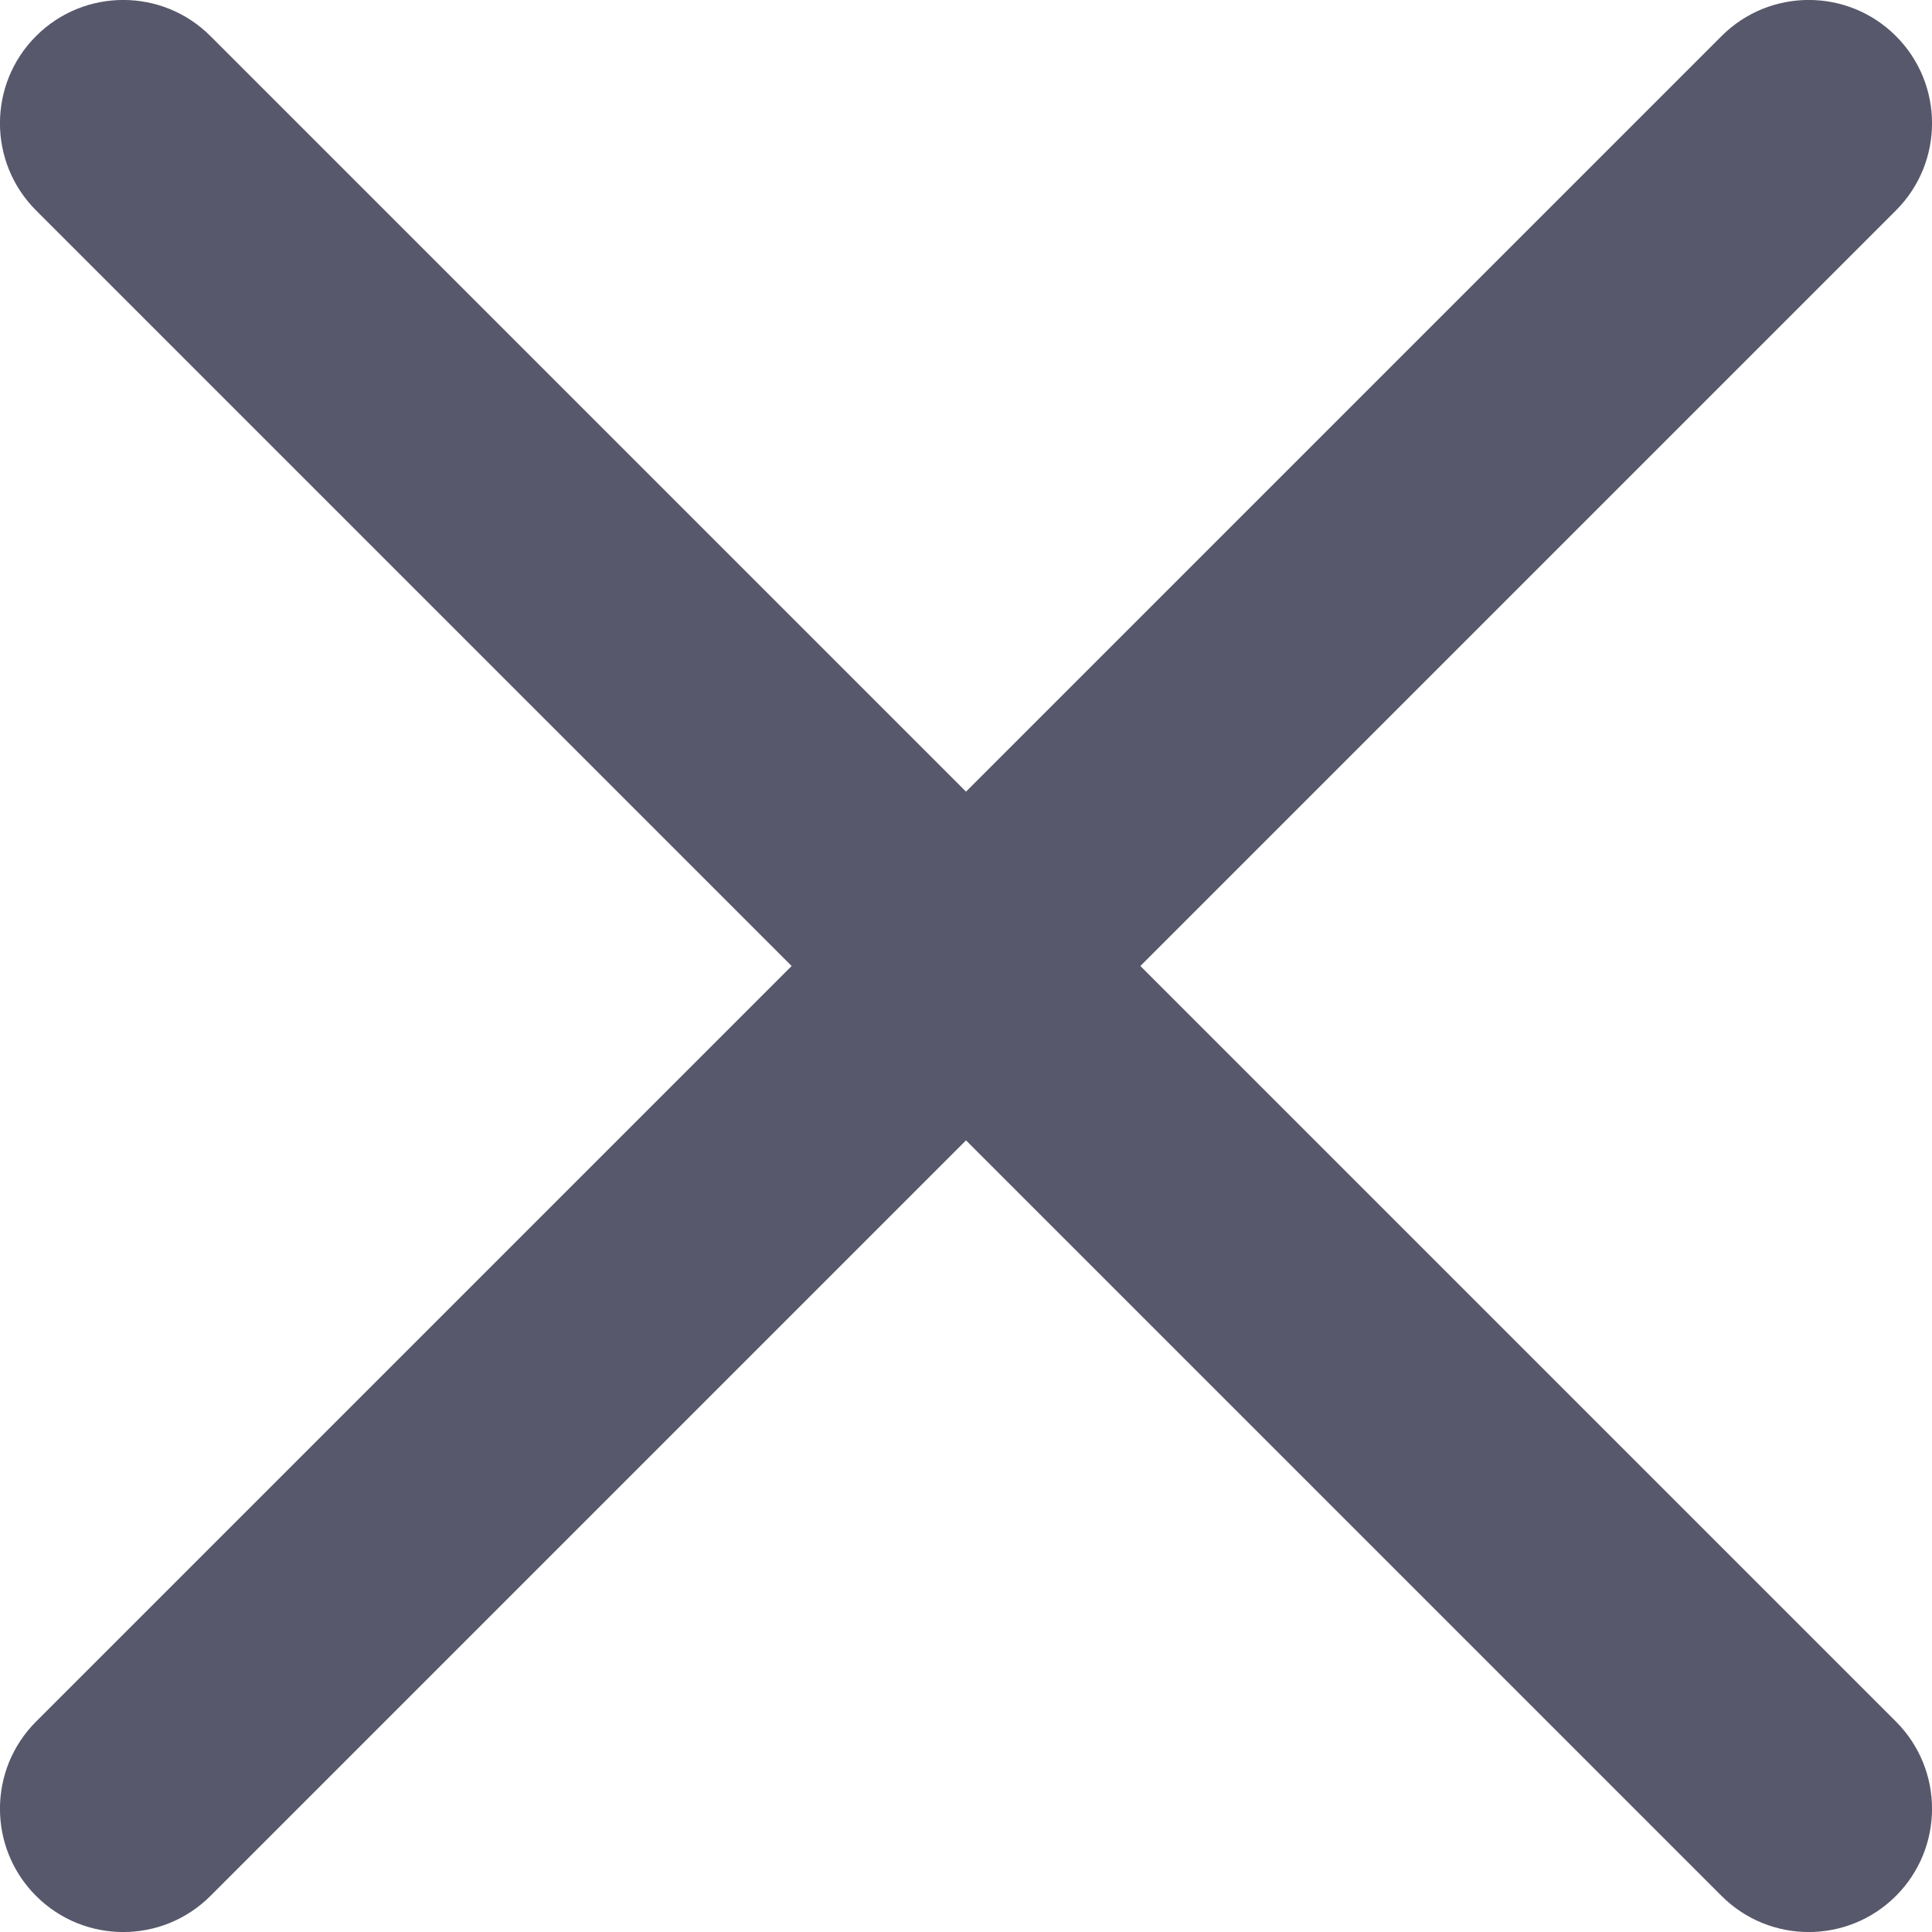
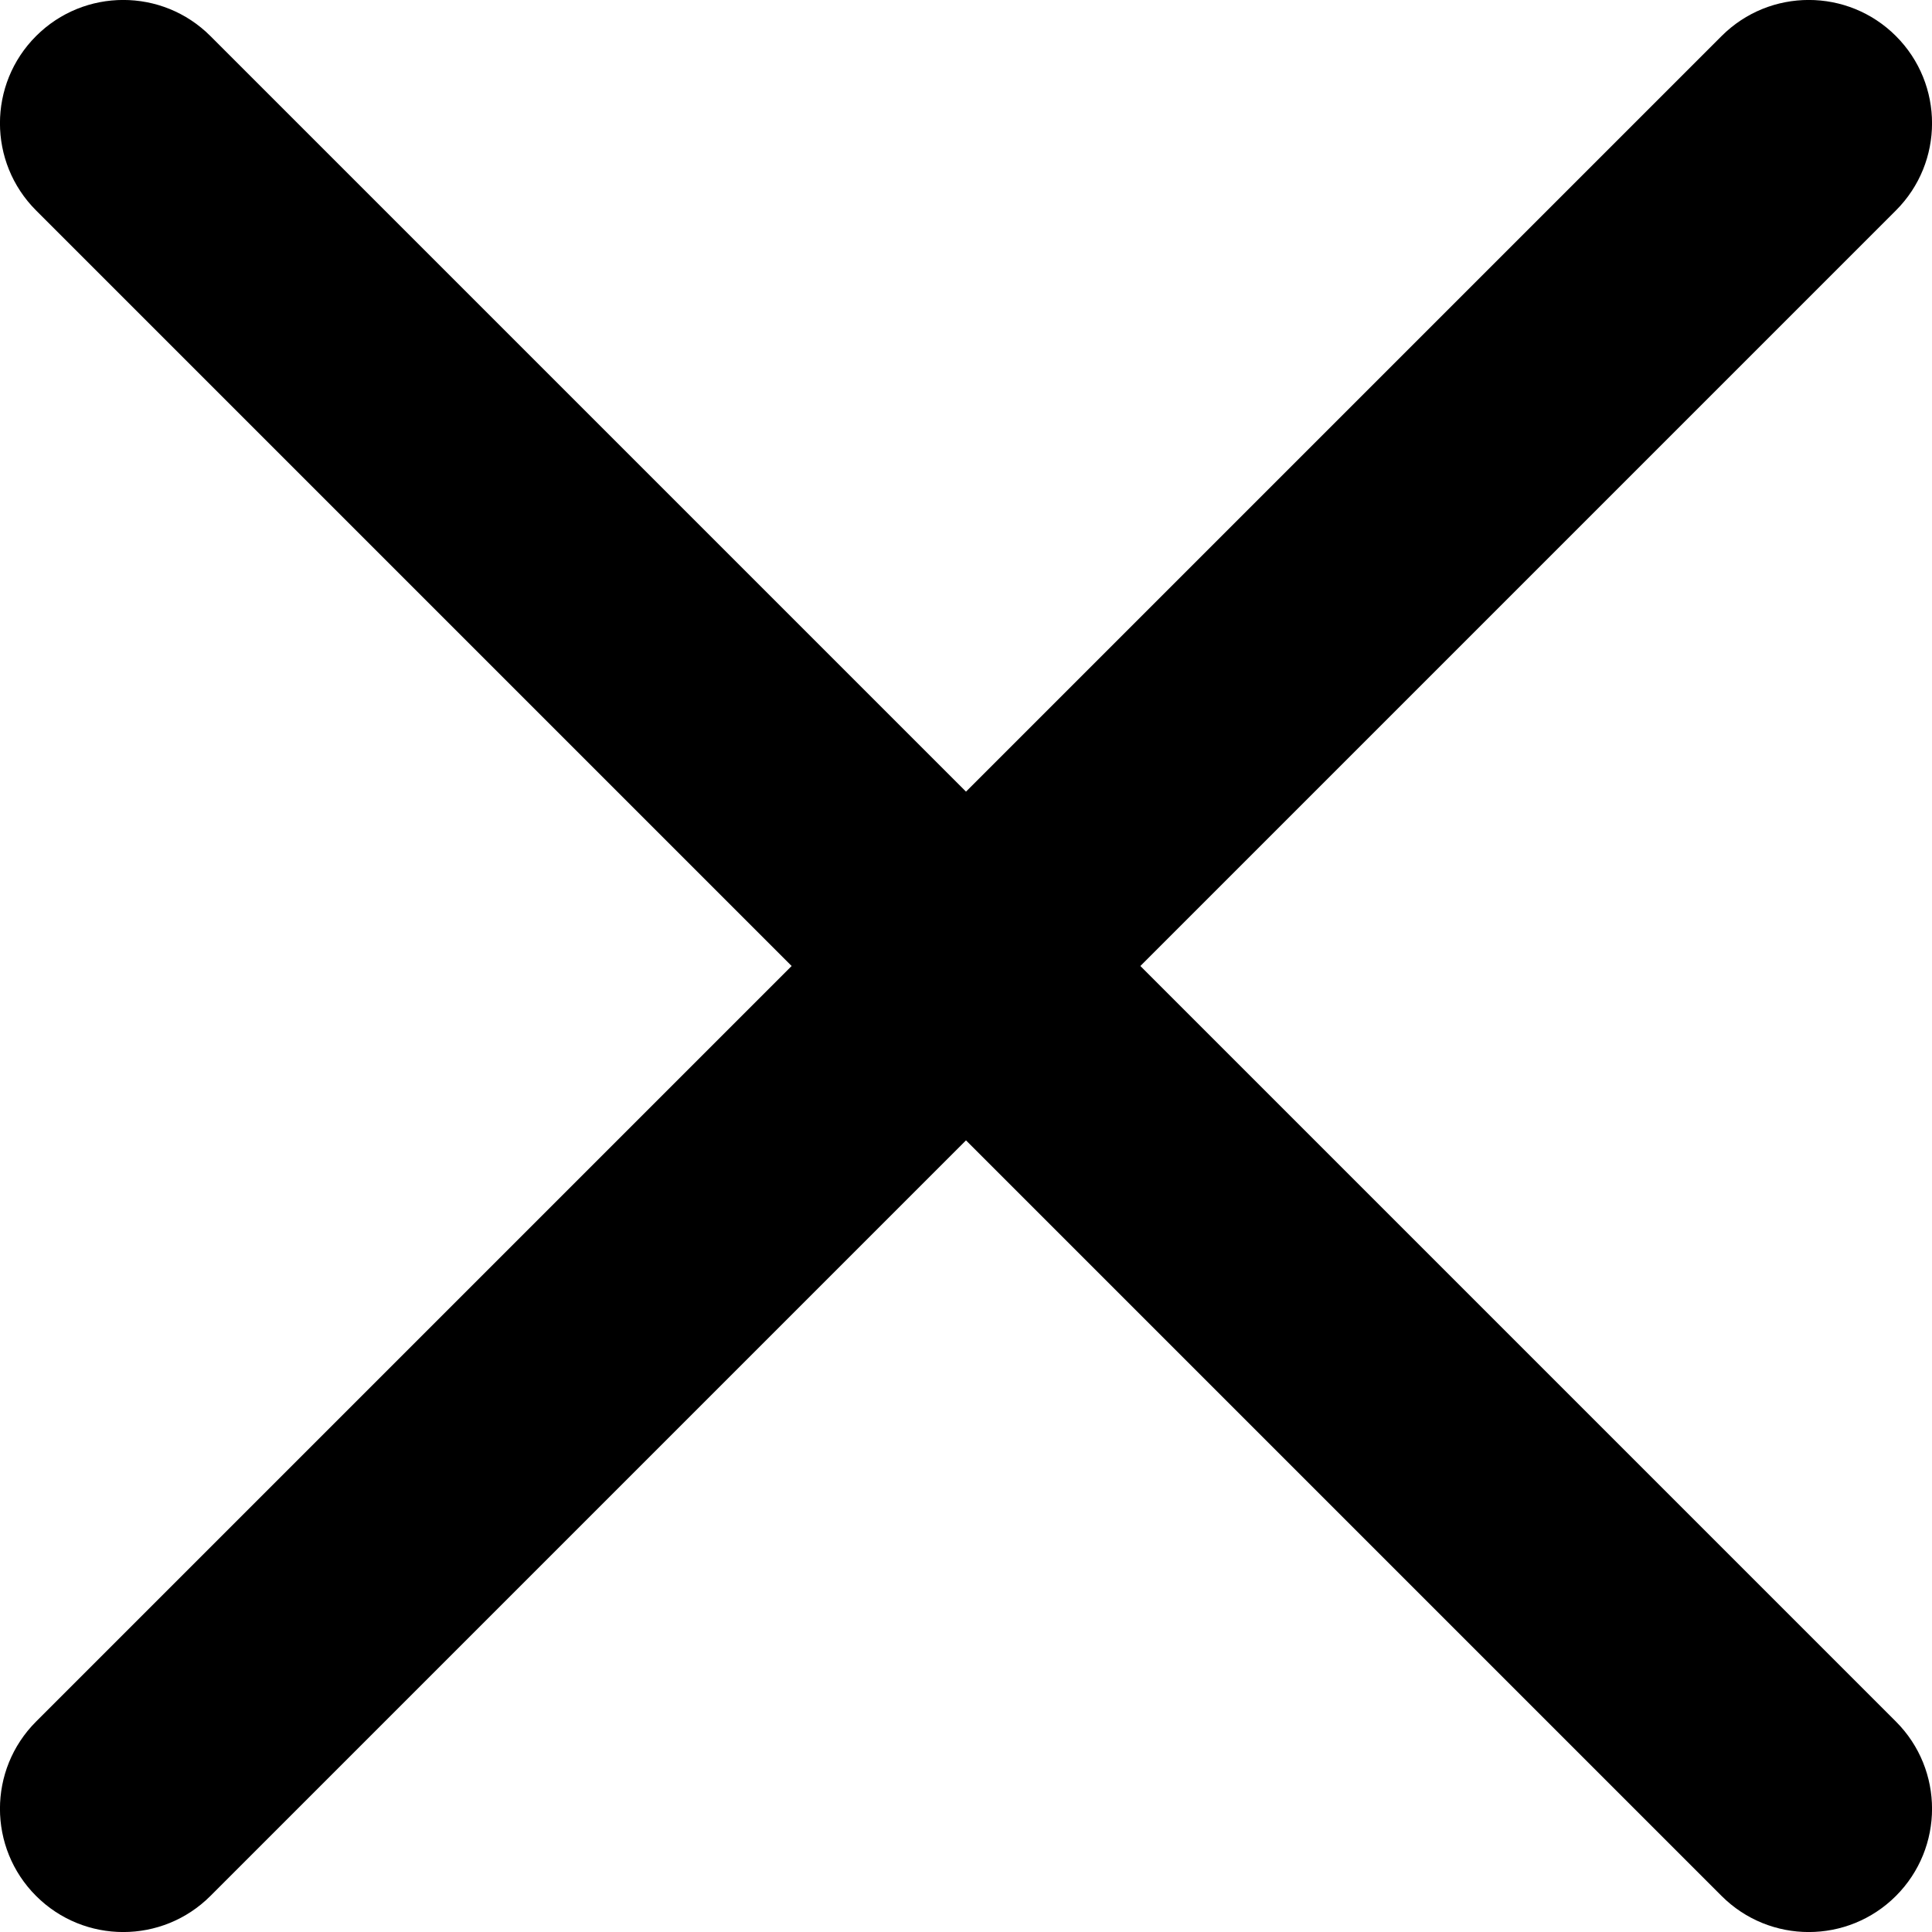
<svg xmlns="http://www.w3.org/2000/svg" width="12" height="12" viewBox="0 0 12 12" fill="none">
-   <path d="M0.224 0.224C-0.075 0.523 -0.075 1.008 0.224 1.307L4.917 6L0.224 10.693C-0.075 10.992 -0.075 11.477 0.224 11.776C0.523 12.075 1.008 12.075 1.307 11.776L6 7.083L10.693 11.776C10.992 12.075 11.477 12.075 11.776 11.776C12.075 11.477 12.075 10.992 11.776 10.693L7.083 6L11.776 1.307C12.075 1.008 12.075 0.523 11.776 0.224C11.477 -0.075 10.992 -0.075 10.693 0.224L6 4.917L1.307 0.224C1.008 -0.075 0.523 -0.075 0.224 0.224Z" fill="#58586C" />
+   <path d="M0.224 0.224C-0.075 0.523 -0.075 1.008 0.224 1.307L4.917 6L0.224 10.693C-0.075 10.992 -0.075 11.477 0.224 11.776C0.523 12.075 1.008 12.075 1.307 11.776L6 7.083L10.693 11.776C10.992 12.075 11.477 12.075 11.776 11.776C12.075 11.477 12.075 10.992 11.776 10.693L7.083 6L11.776 1.307C12.075 1.008 12.075 0.523 11.776 0.224C11.477 -0.075 10.992 -0.075 10.693 0.224L6 4.917L1.307 0.224C1.008 -0.075 0.523 -0.075 0.224 0.224Z" fill="currentColor" />
</svg>
